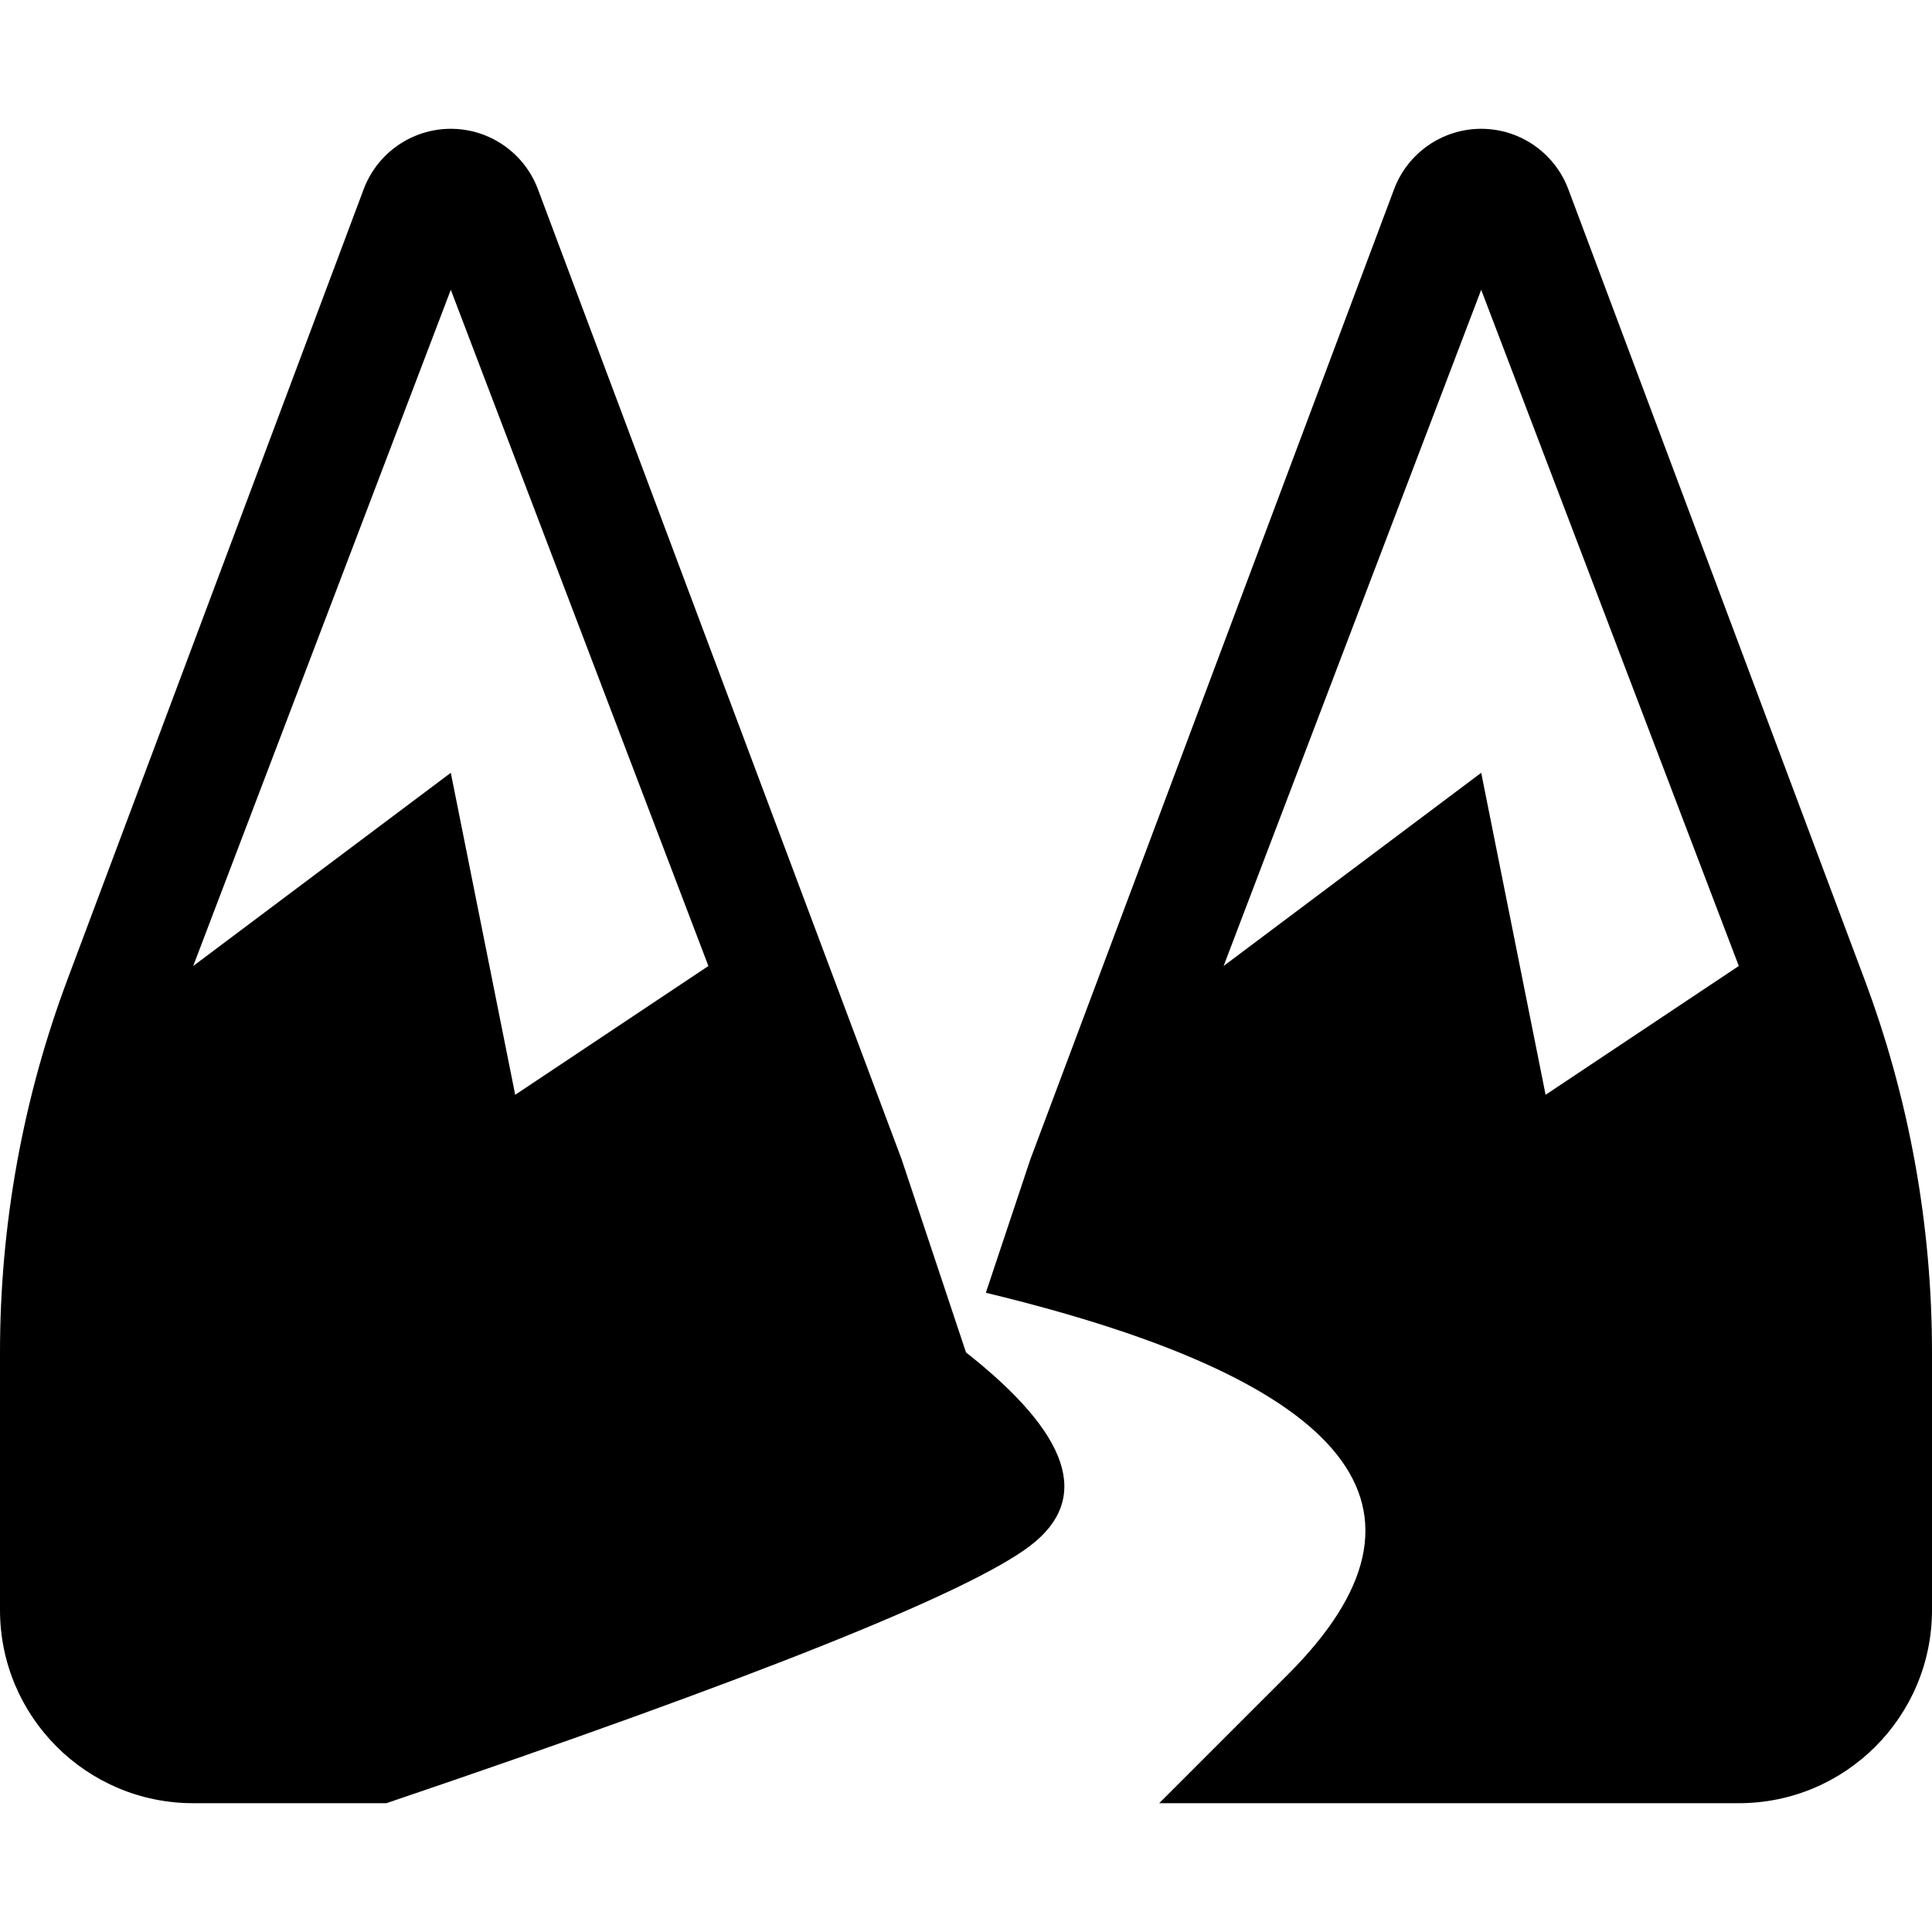
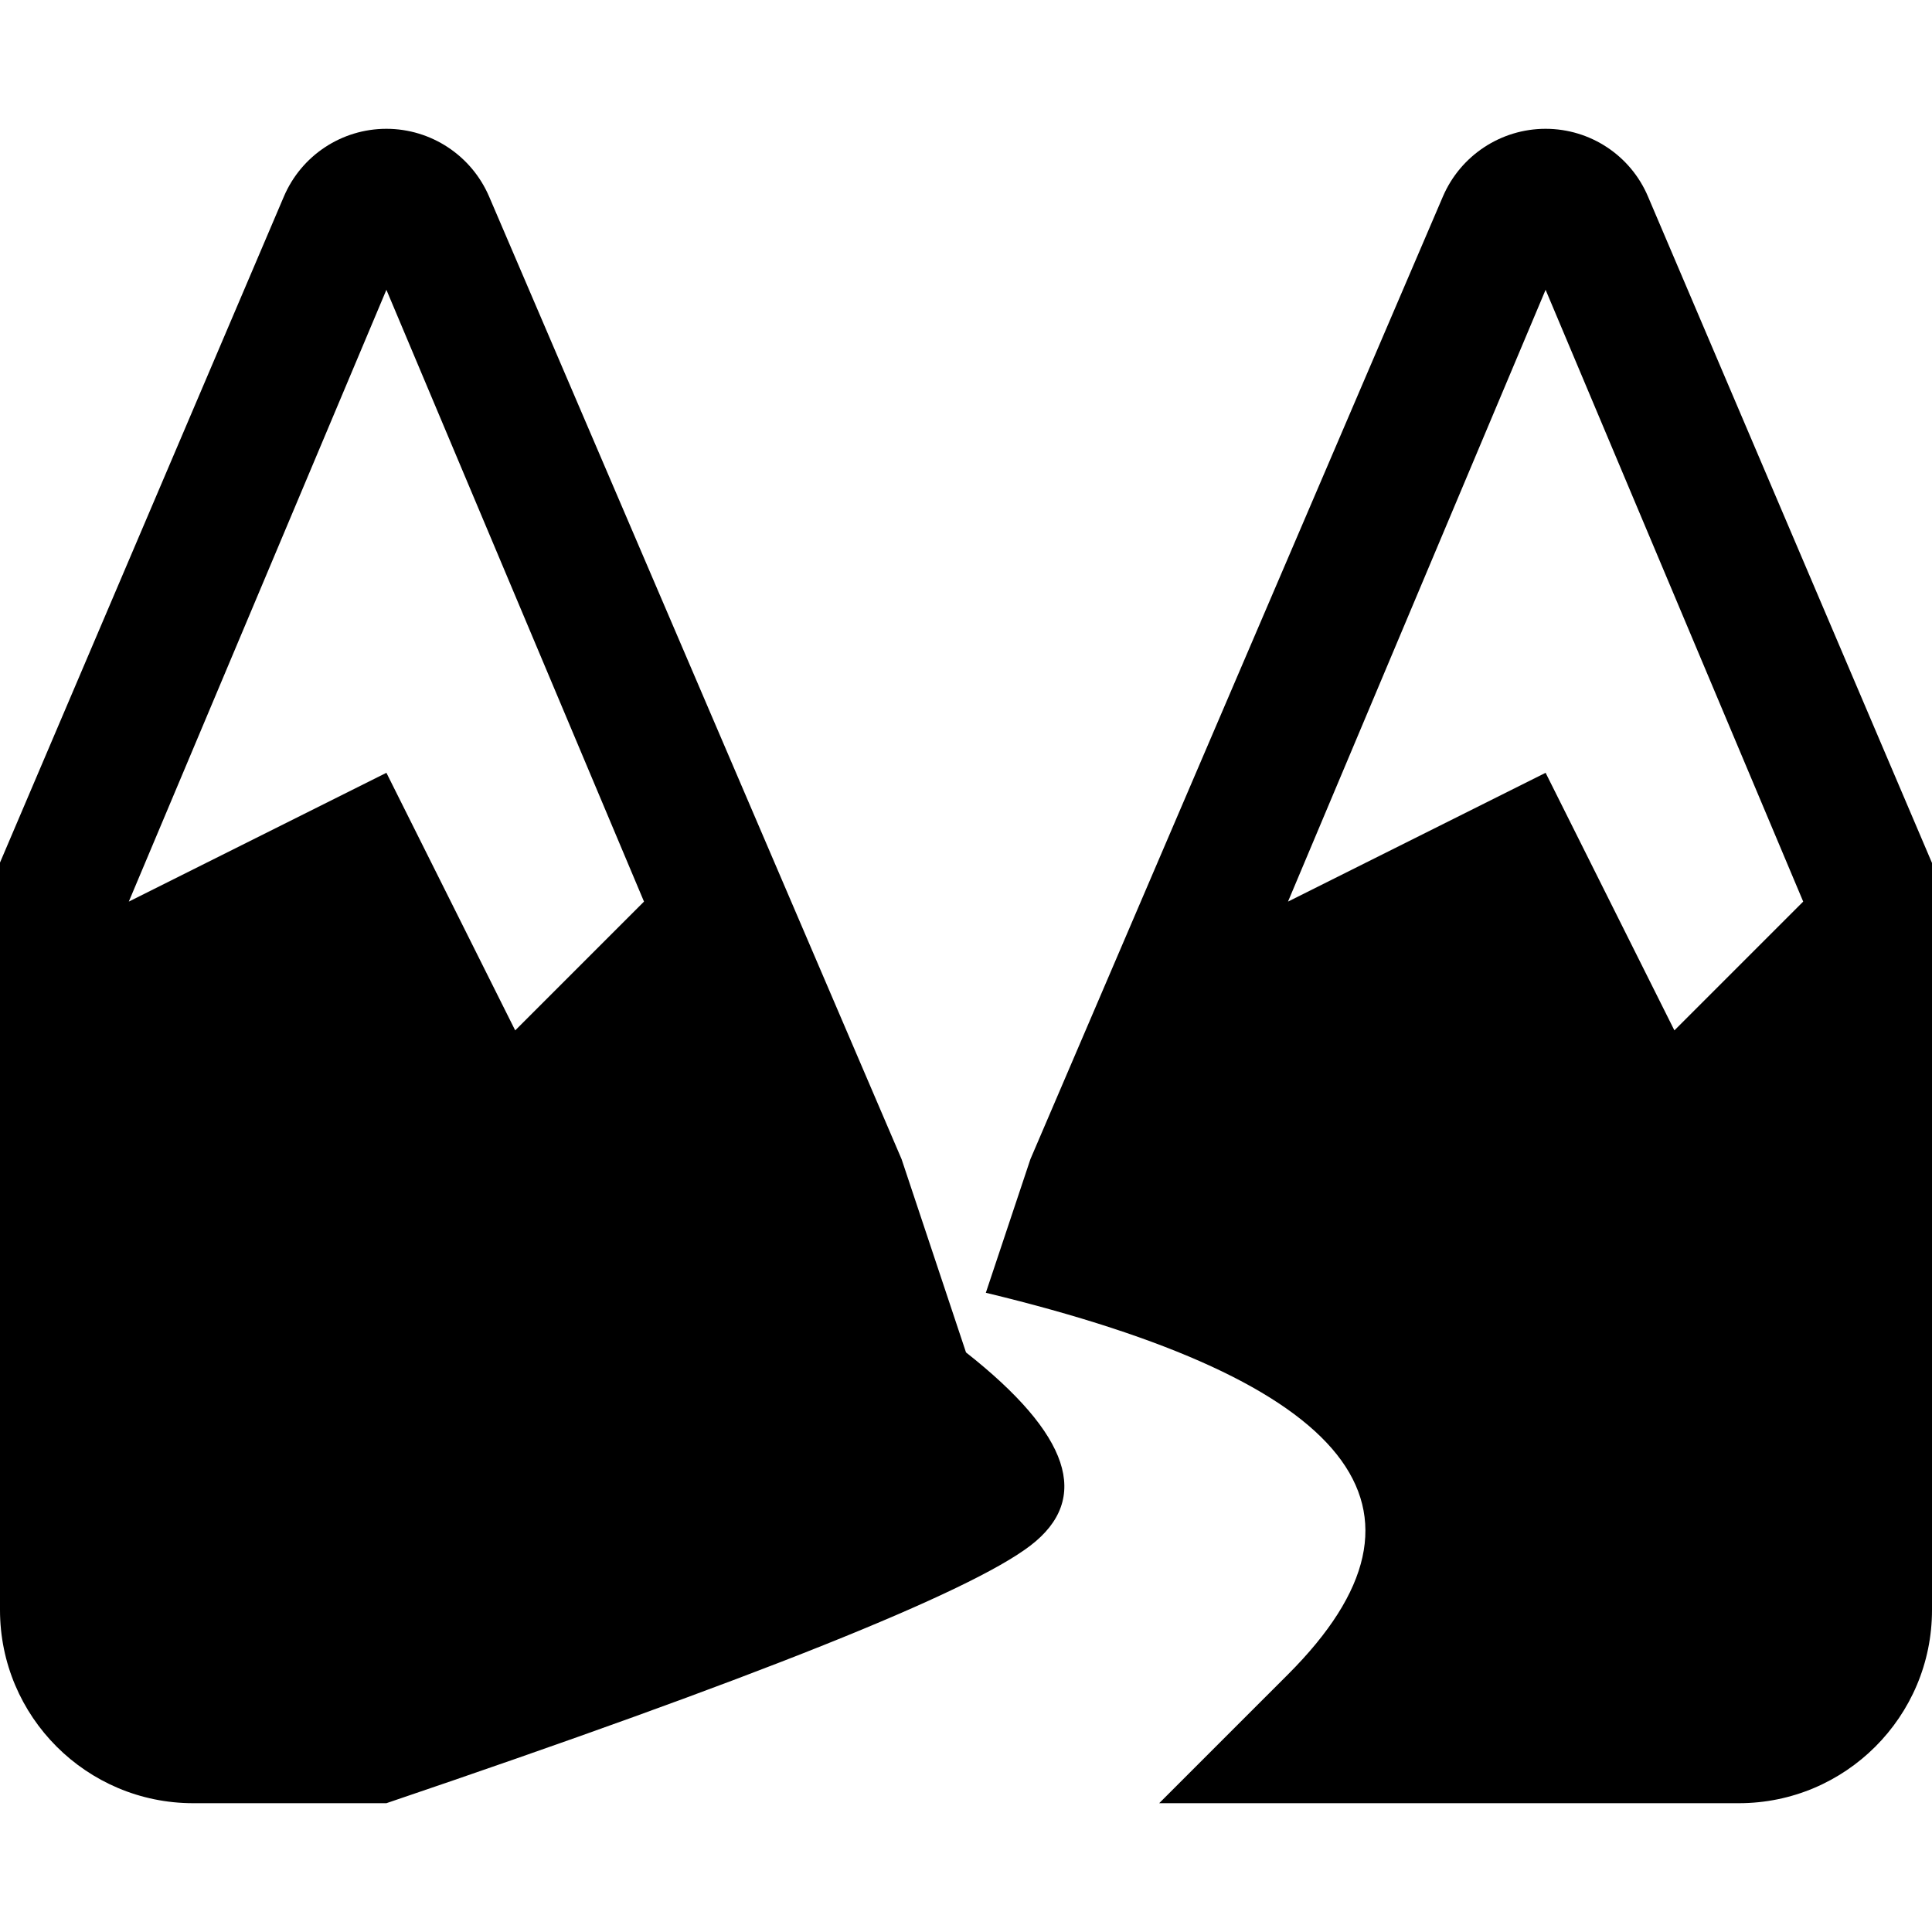
<svg xmlns="http://www.w3.org/2000/svg" width="15px" height="15px" viewBox="0 0 15 15" version="1.1">
-   <path d="M3,14 L1.5,14 C0.672,14 1.6557653e-15,13.328 1.55431223e-15,12.5 L2.22044605e-15,10.5 C-1.7233926e-14,9.508 0.178,8.524 0.527,7.596 L2.824,1.468 C2.93,1.187 3.199,1 3.5,1 C3.801,1 4.07,1.187 4.176,1.468 L7,9 L7.5,10.5 C8.308,11.136 8.475,11.636 8,12 C7.525,12.364 5.858,13.031 3,14 Z M9,14 C9,14 9.333,13.667 10,13 C11.288,11.712 10.506,10.724 7.654,10.037 L8,9 L10.824,1.468 C10.93,1.187 11.199,1 11.5,1 C11.801,1 12.07,1.187 12.176,1.468 L14.473,7.596 C14.822,8.524 15,9.508 15,10.5 L15,10.75 L15,12.5 C15,13.328 14.328,14 13.5,14 L9,14 Z M11.5,2.25 L9.5,7.5 L11.5,6 L12,8.5 L13.5,7.5 L11.5,2.25 Z M3.5,2.25 L1.5,7.5 L3.5,6 L4,8.5 L5.5,7.5 L3.5,2.25 Z" />
+   <path d="M3,14 L1.5,14 C0.672,14 3.21007753e-15,13.328 3.10862447e-15,12.5 L3.77475828e-15,10.5 L1.75400059e-14,6.697 L2.204,1.526 C2.34,1.207 2.653,1 3,1 C3.347,1 3.66,1.207 3.797,1.525 L7,9 L7.5,10.5 C8.308,11.136 8.475,11.636 8,12 C7.525,12.364 5.858,13.031 3,14 Z M9,14 C9,14 9.333,13.667 10,13 C11.288,11.712 10.506,10.724 7.654,10.037 L8,9 L11.203,1.525 C11.34,1.207 11.653,1 12,1 C12.347,1 12.66,1.207 12.795,1.526 L15,6.7 L15,10.75 L15,12.5 C15,13.328 14.328,14 13.5,14 L9,14 Z M3,2.25 L1,7 L3,6 L4,8 L5,7 L3,2.25 Z M12,2.25 L10,7 L12,6 L13,8 L14,7 L12,2.25 Z" />
</svg>
